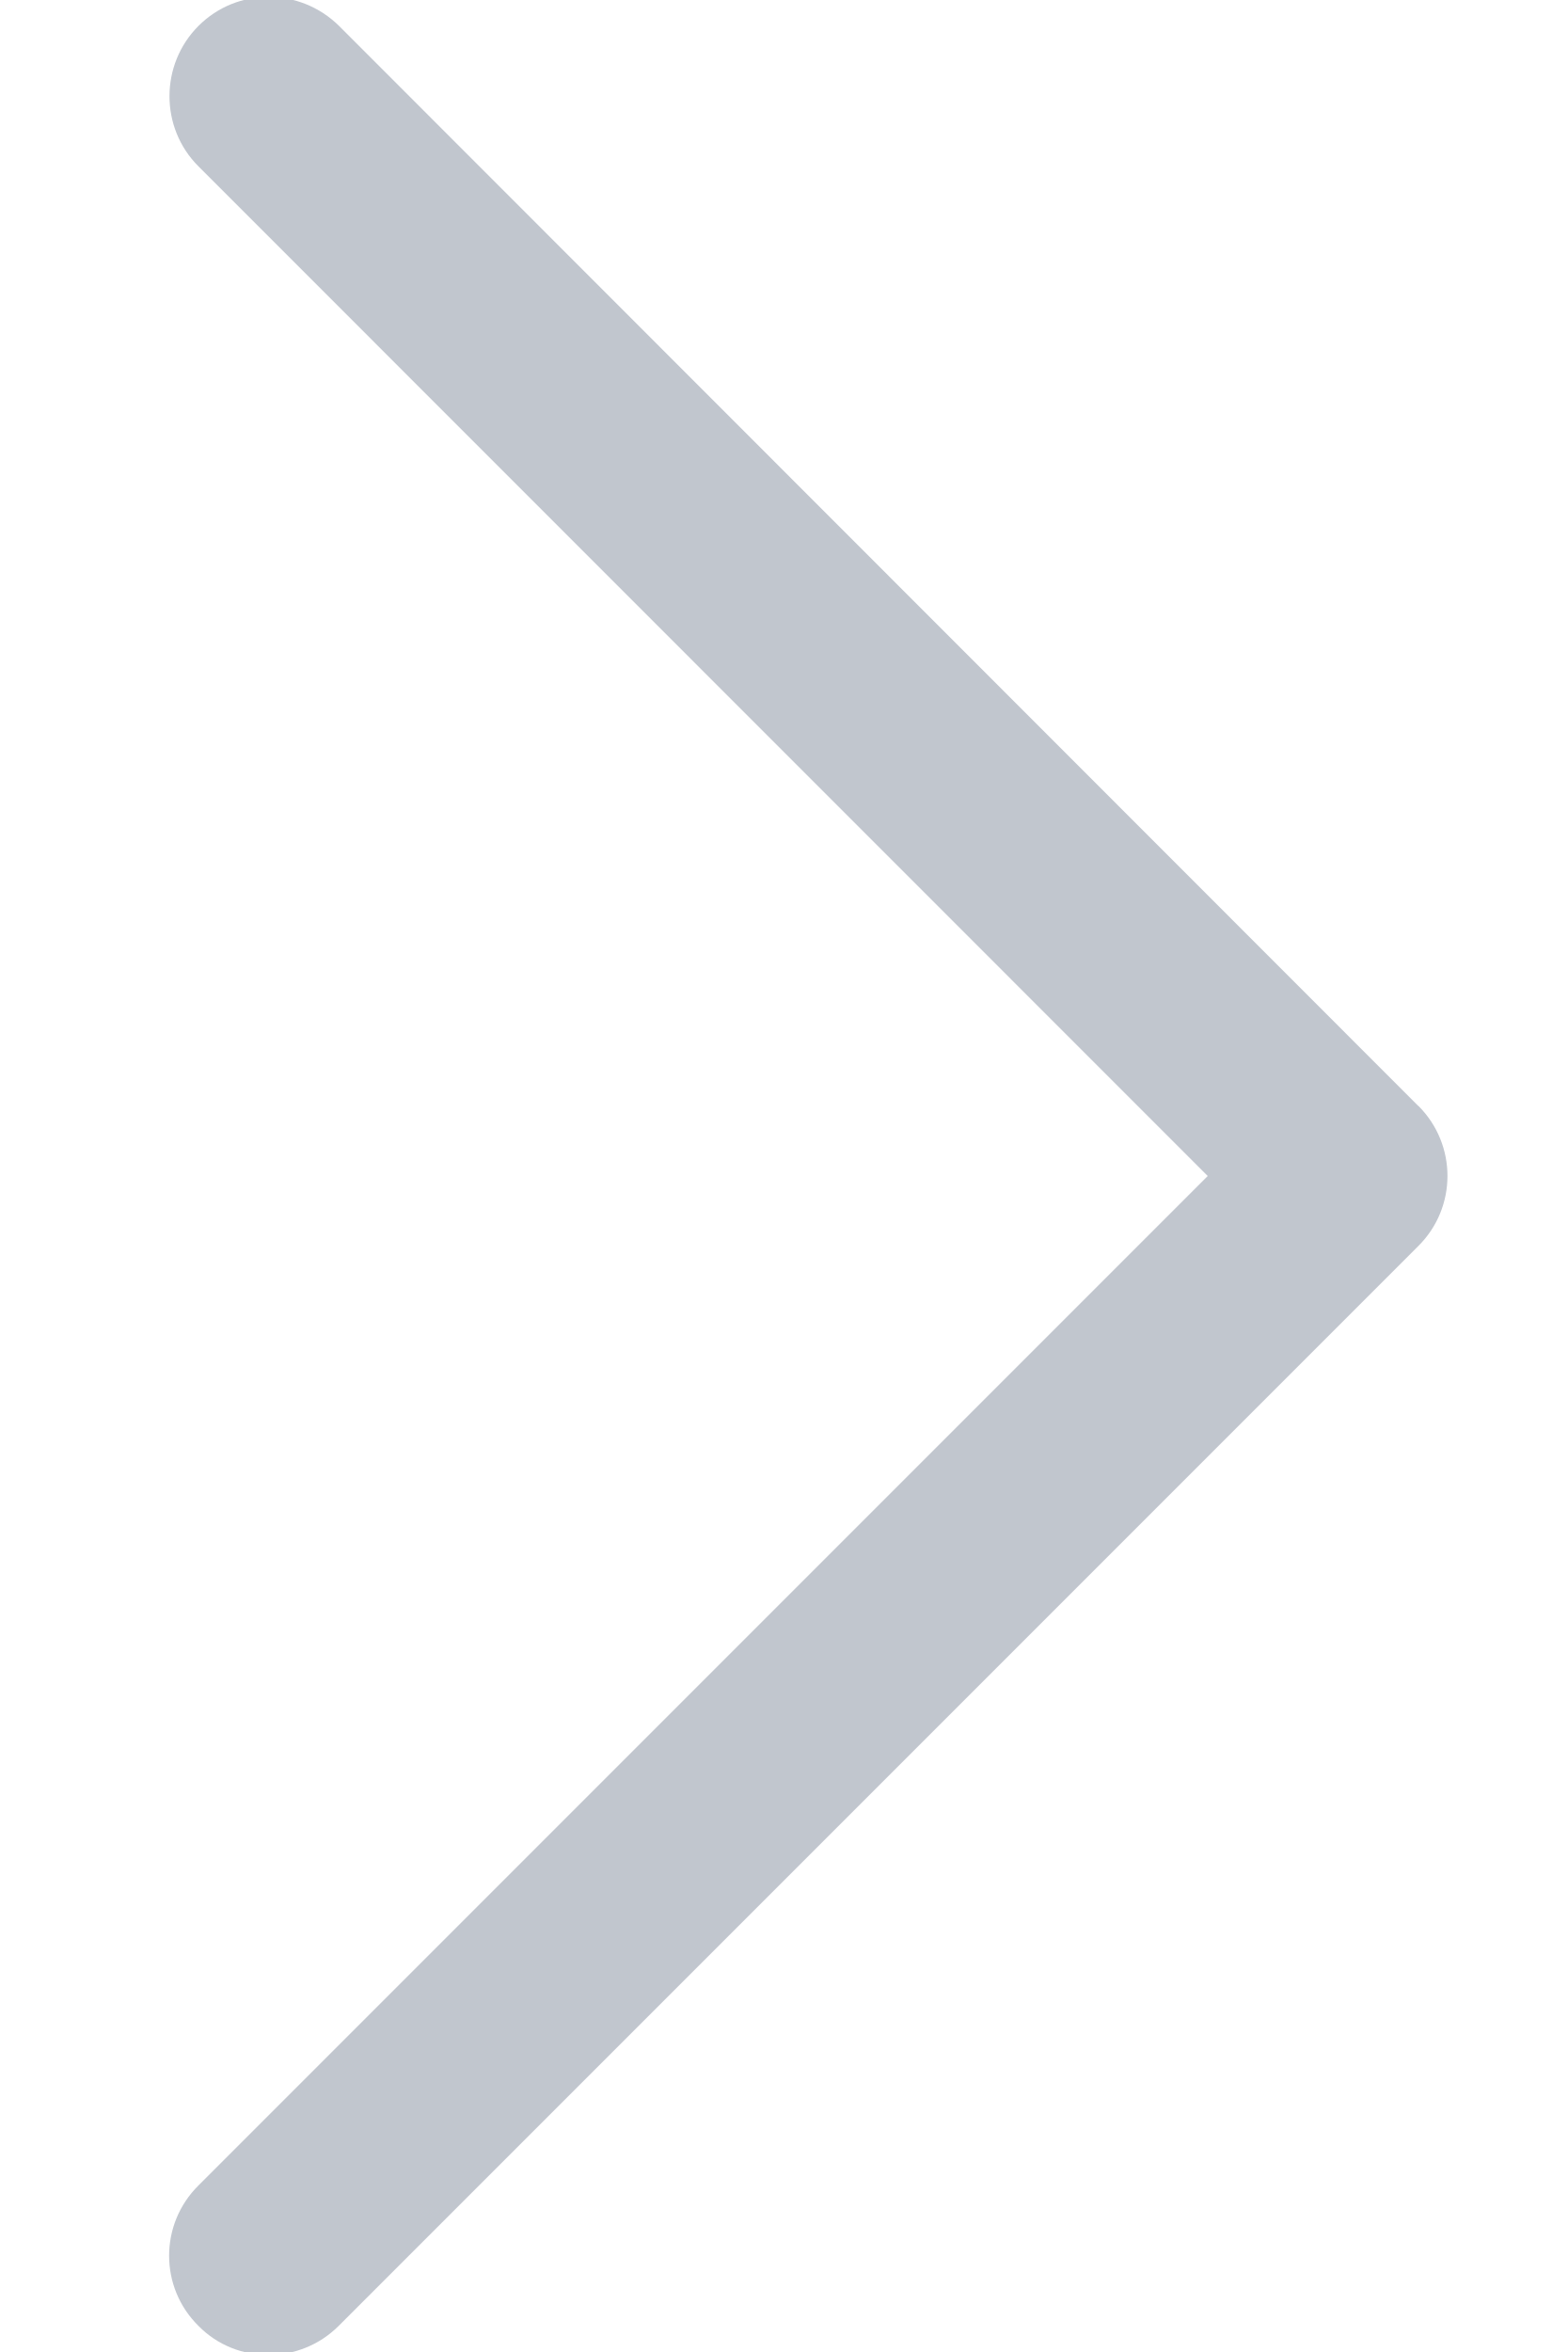
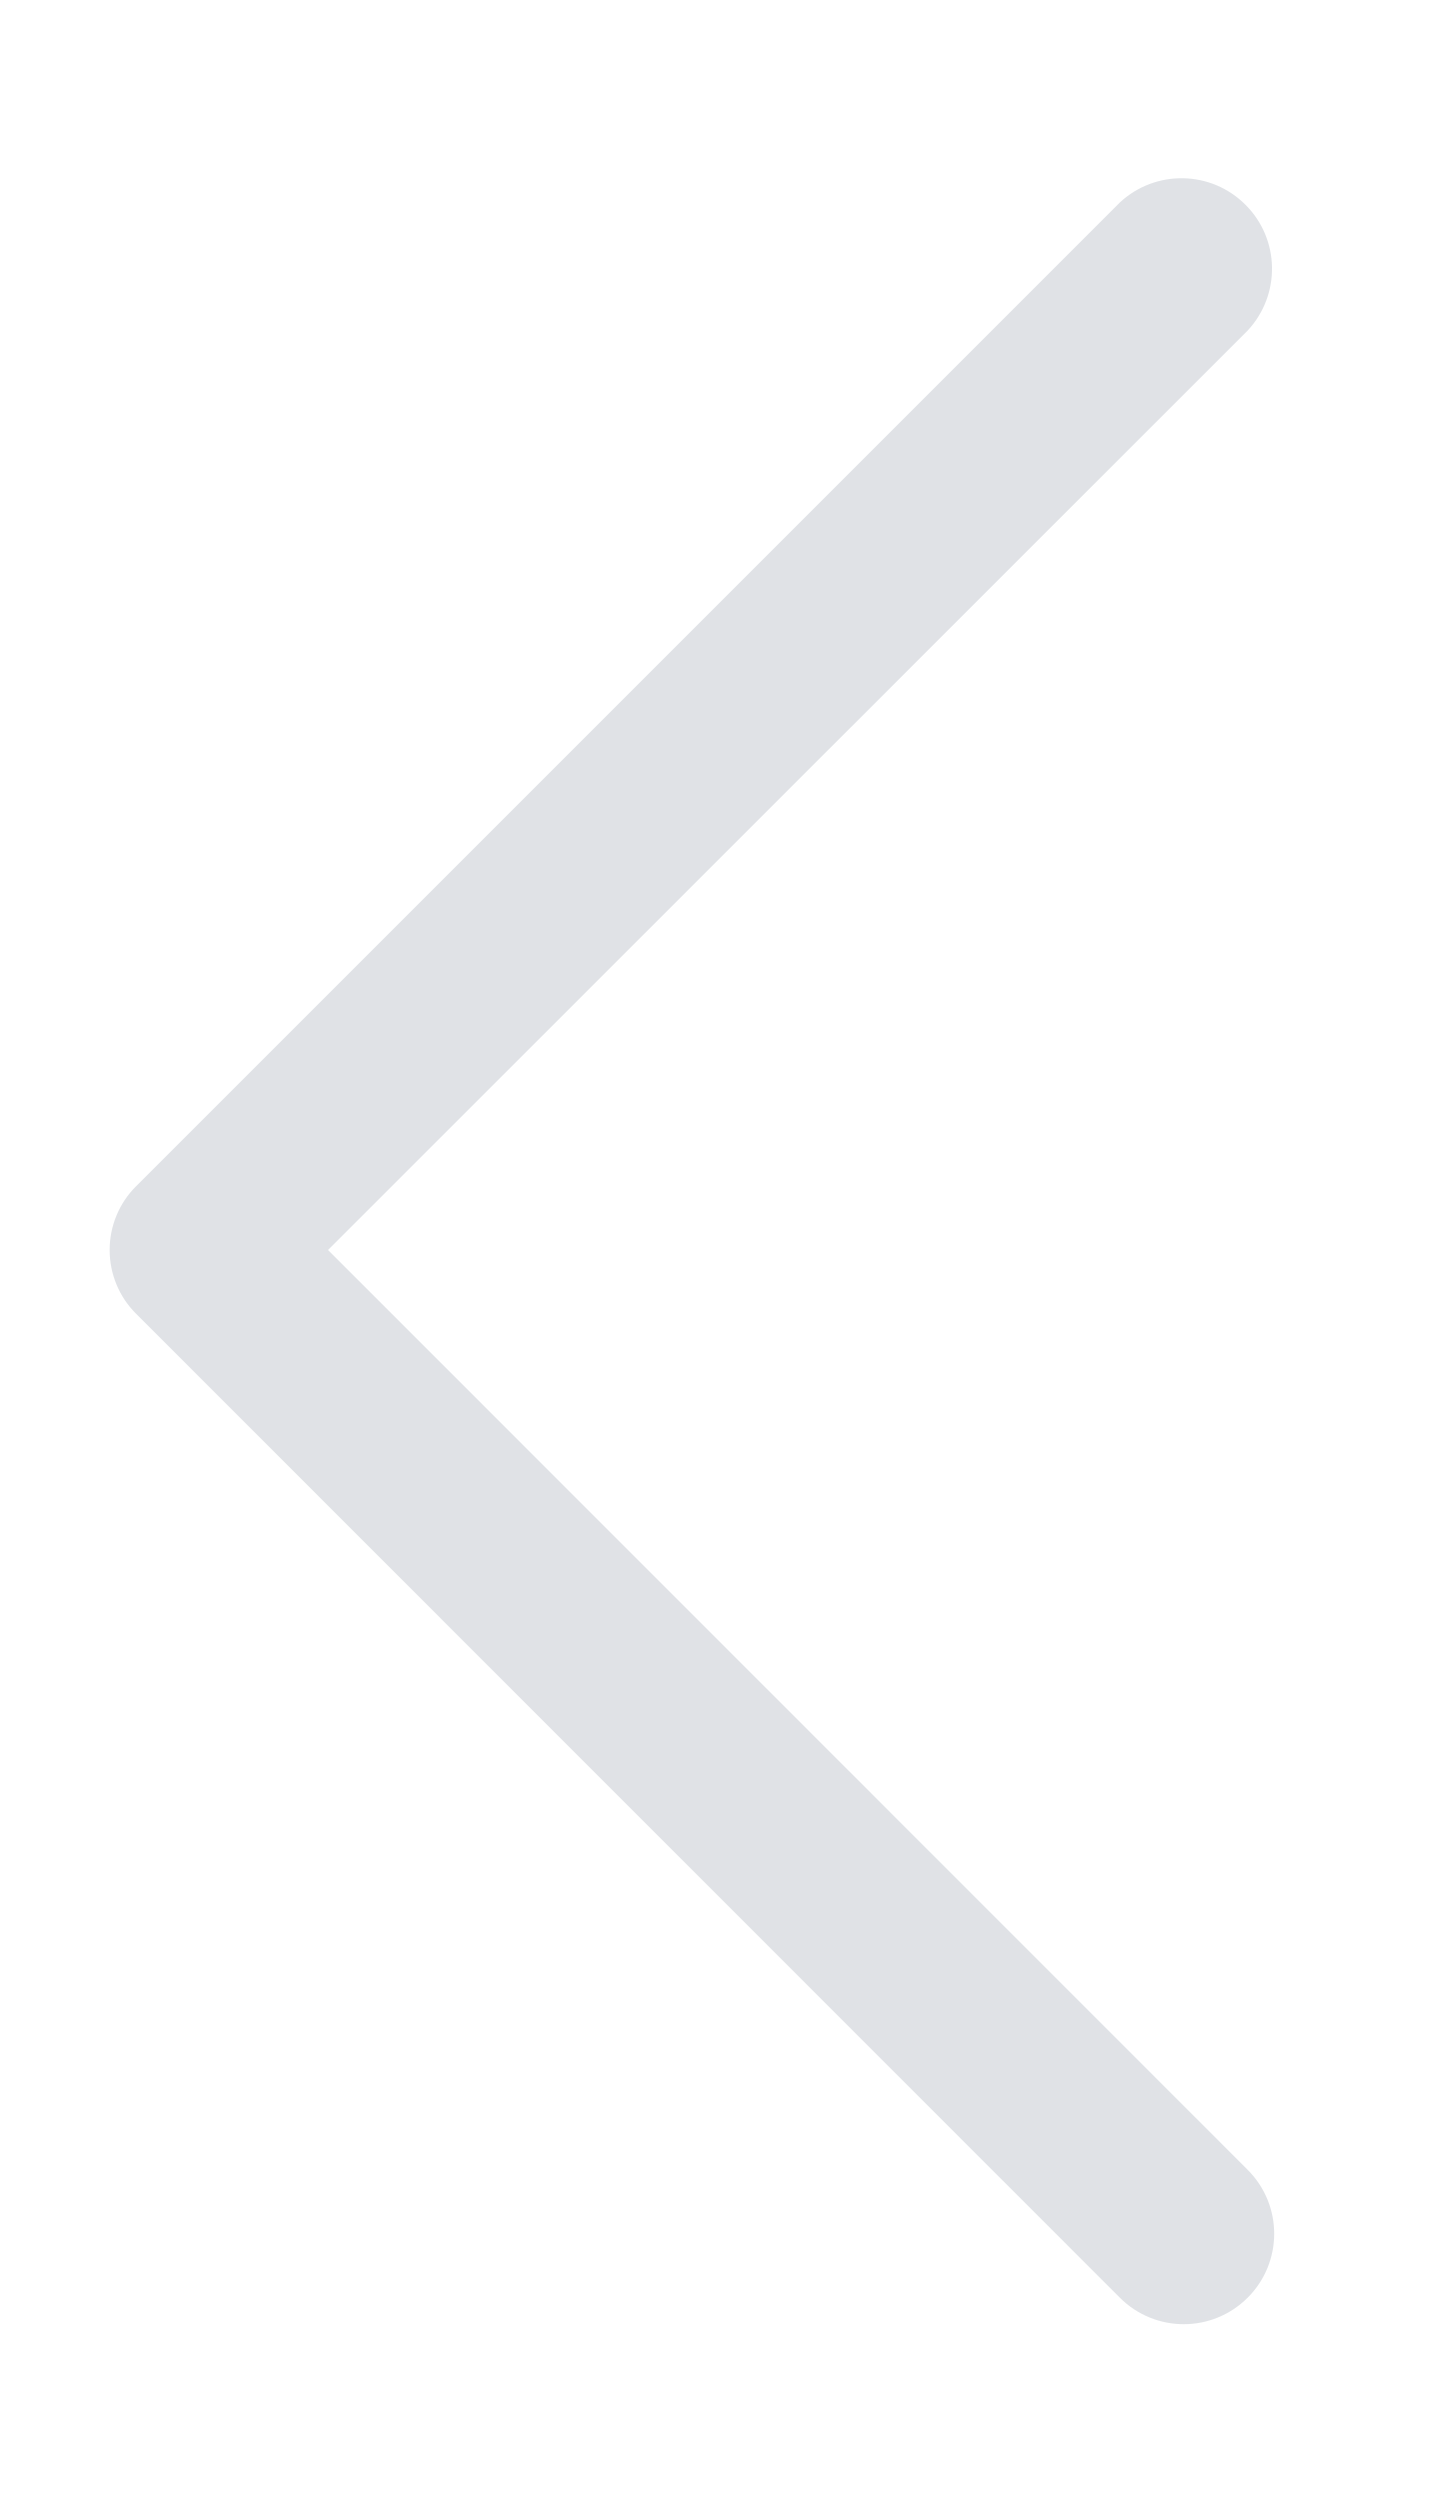
- <svg xmlns="http://www.w3.org/2000/svg" width="8" height="12" viewBox="0 0 8 12">
-   <path fill="#C1C6CE" d="M7.237 5.642L1.73.132c-.2-.197-.52-.197-.717 0s-.198.52 0 .717L6.163 6l-5.15 5.15c-.2.198-.2.52 0 .717.098.1.228.148.357.148.13 0 .26-.05.358-.148l5.51-5.51c.198-.197.198-.517 0-.715z" />
+ <svg xmlns="http://www.w3.org/2000/svg" width="8" height="14" viewBox="0 0 8 14" fill="none">
+   <g opacity="0.5">
+     <path d="M0.763 7.358L6.271 12.867C6.469 13.065 6.789 13.065 6.987 12.867C7.185 12.669 7.185 12.349 6.987 12.151L1.837 7L6.988 1.85C7.173 1.65 7.168 1.34 6.975 1.147C6.783 0.954 6.472 0.948 6.272 1.133L0.763 6.642C0.667 6.737 0.614 6.866 0.614 7C0.614 7.134 0.667 7.263 0.763 7.358Z" fill="#C1C6CE" />
+   </g>
</svg>
